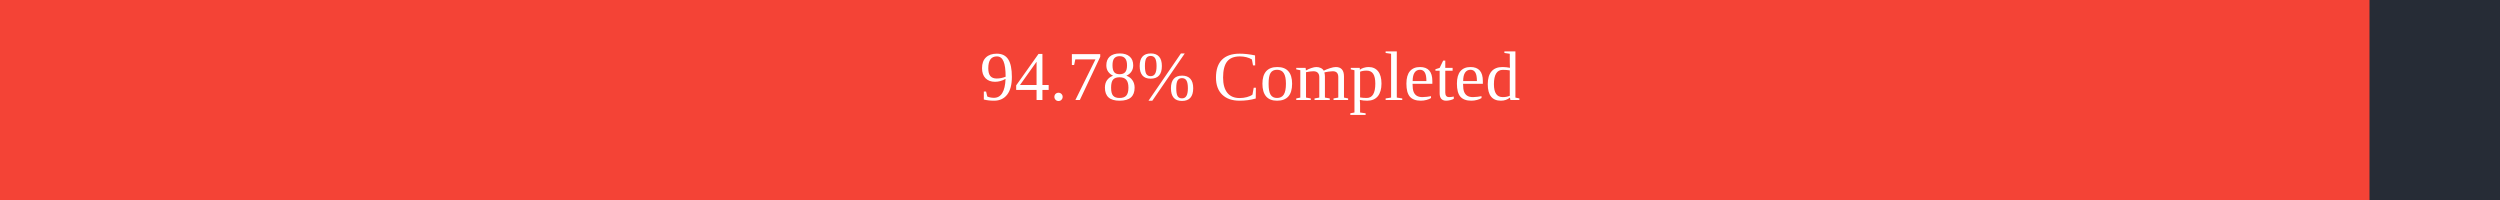
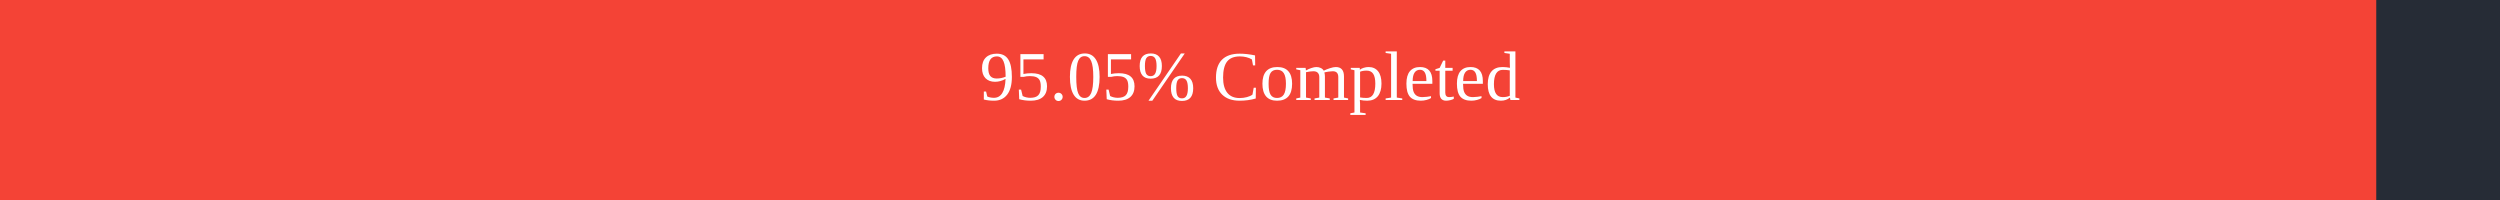
<svg xmlns="http://www.w3.org/2000/svg" width="500" height="40">
  <rect x="0" y="0" width="500" height="40" fill="#262C36" />
-   <rect x="0" y="0" width="473.9" height="40" fill="#f44336" />
+   <rect x="0" y="0" width="475.25" height="40" fill="#f44336" />
  <text x="250" y="20" text-anchor="middle" alignment-baseline="middle" font-size="14" fill="white">
-         94.78% Completed
+         95.05% Completed
      </text>
</svg>
